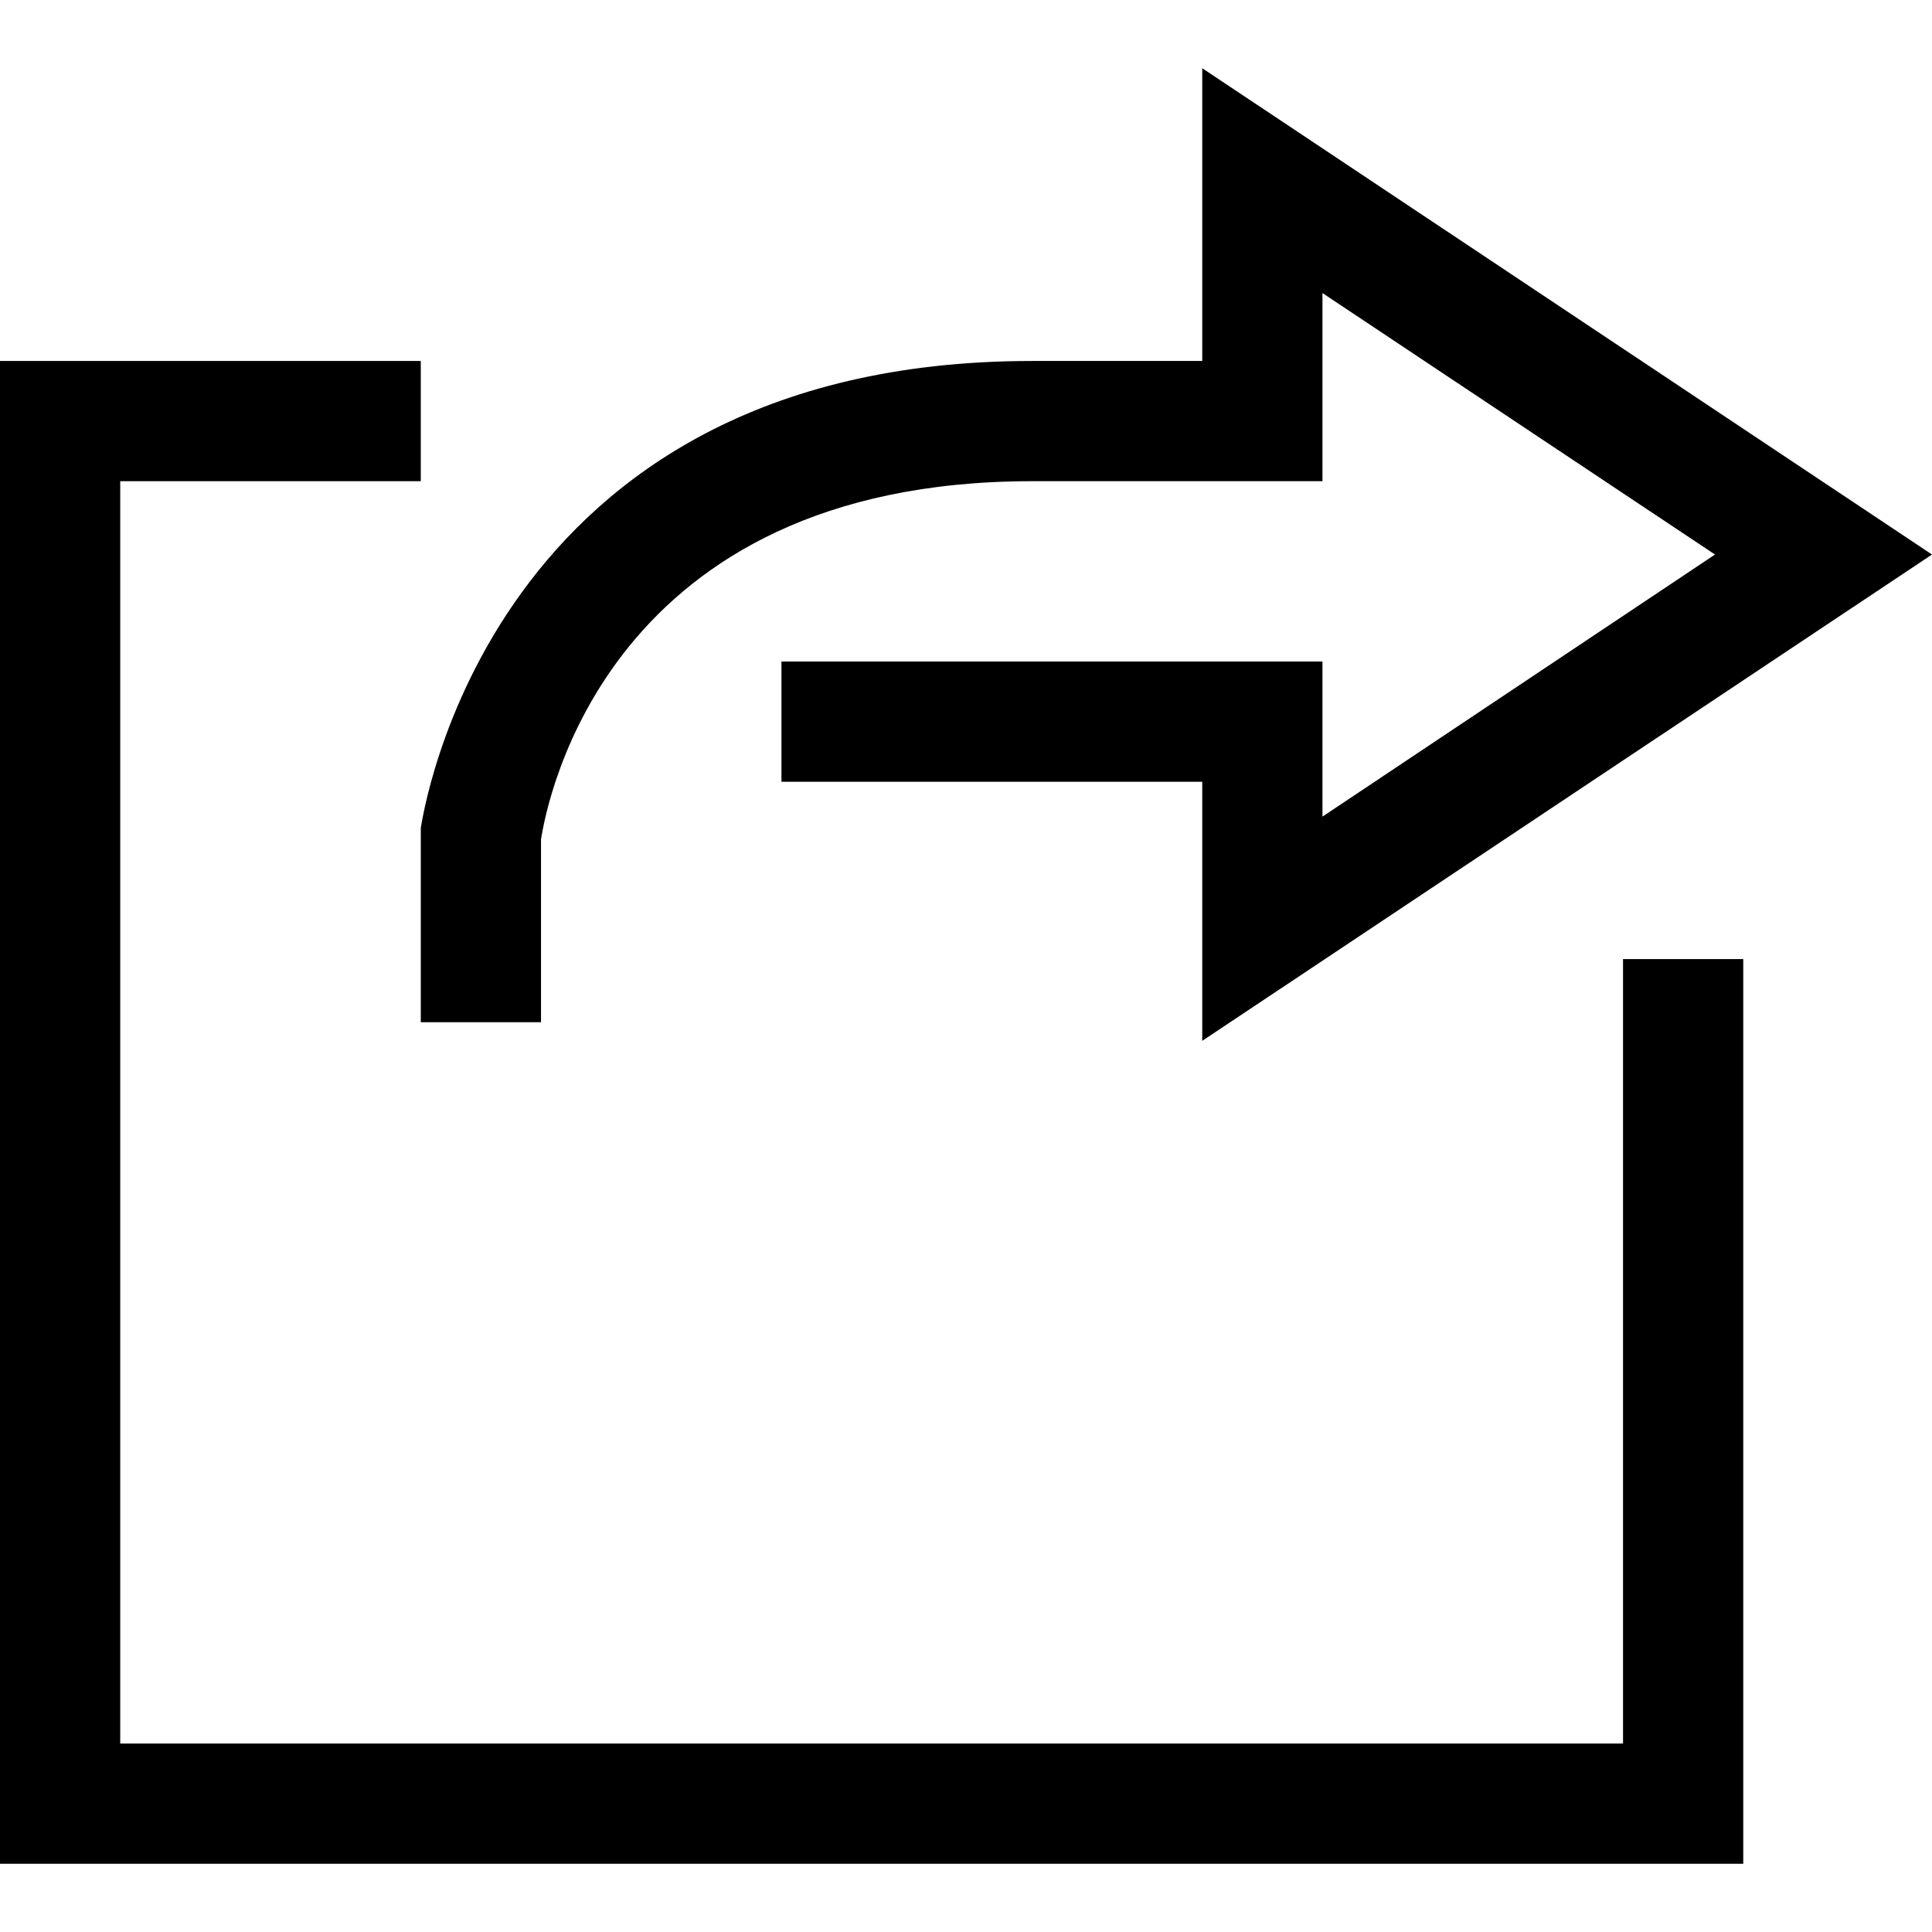
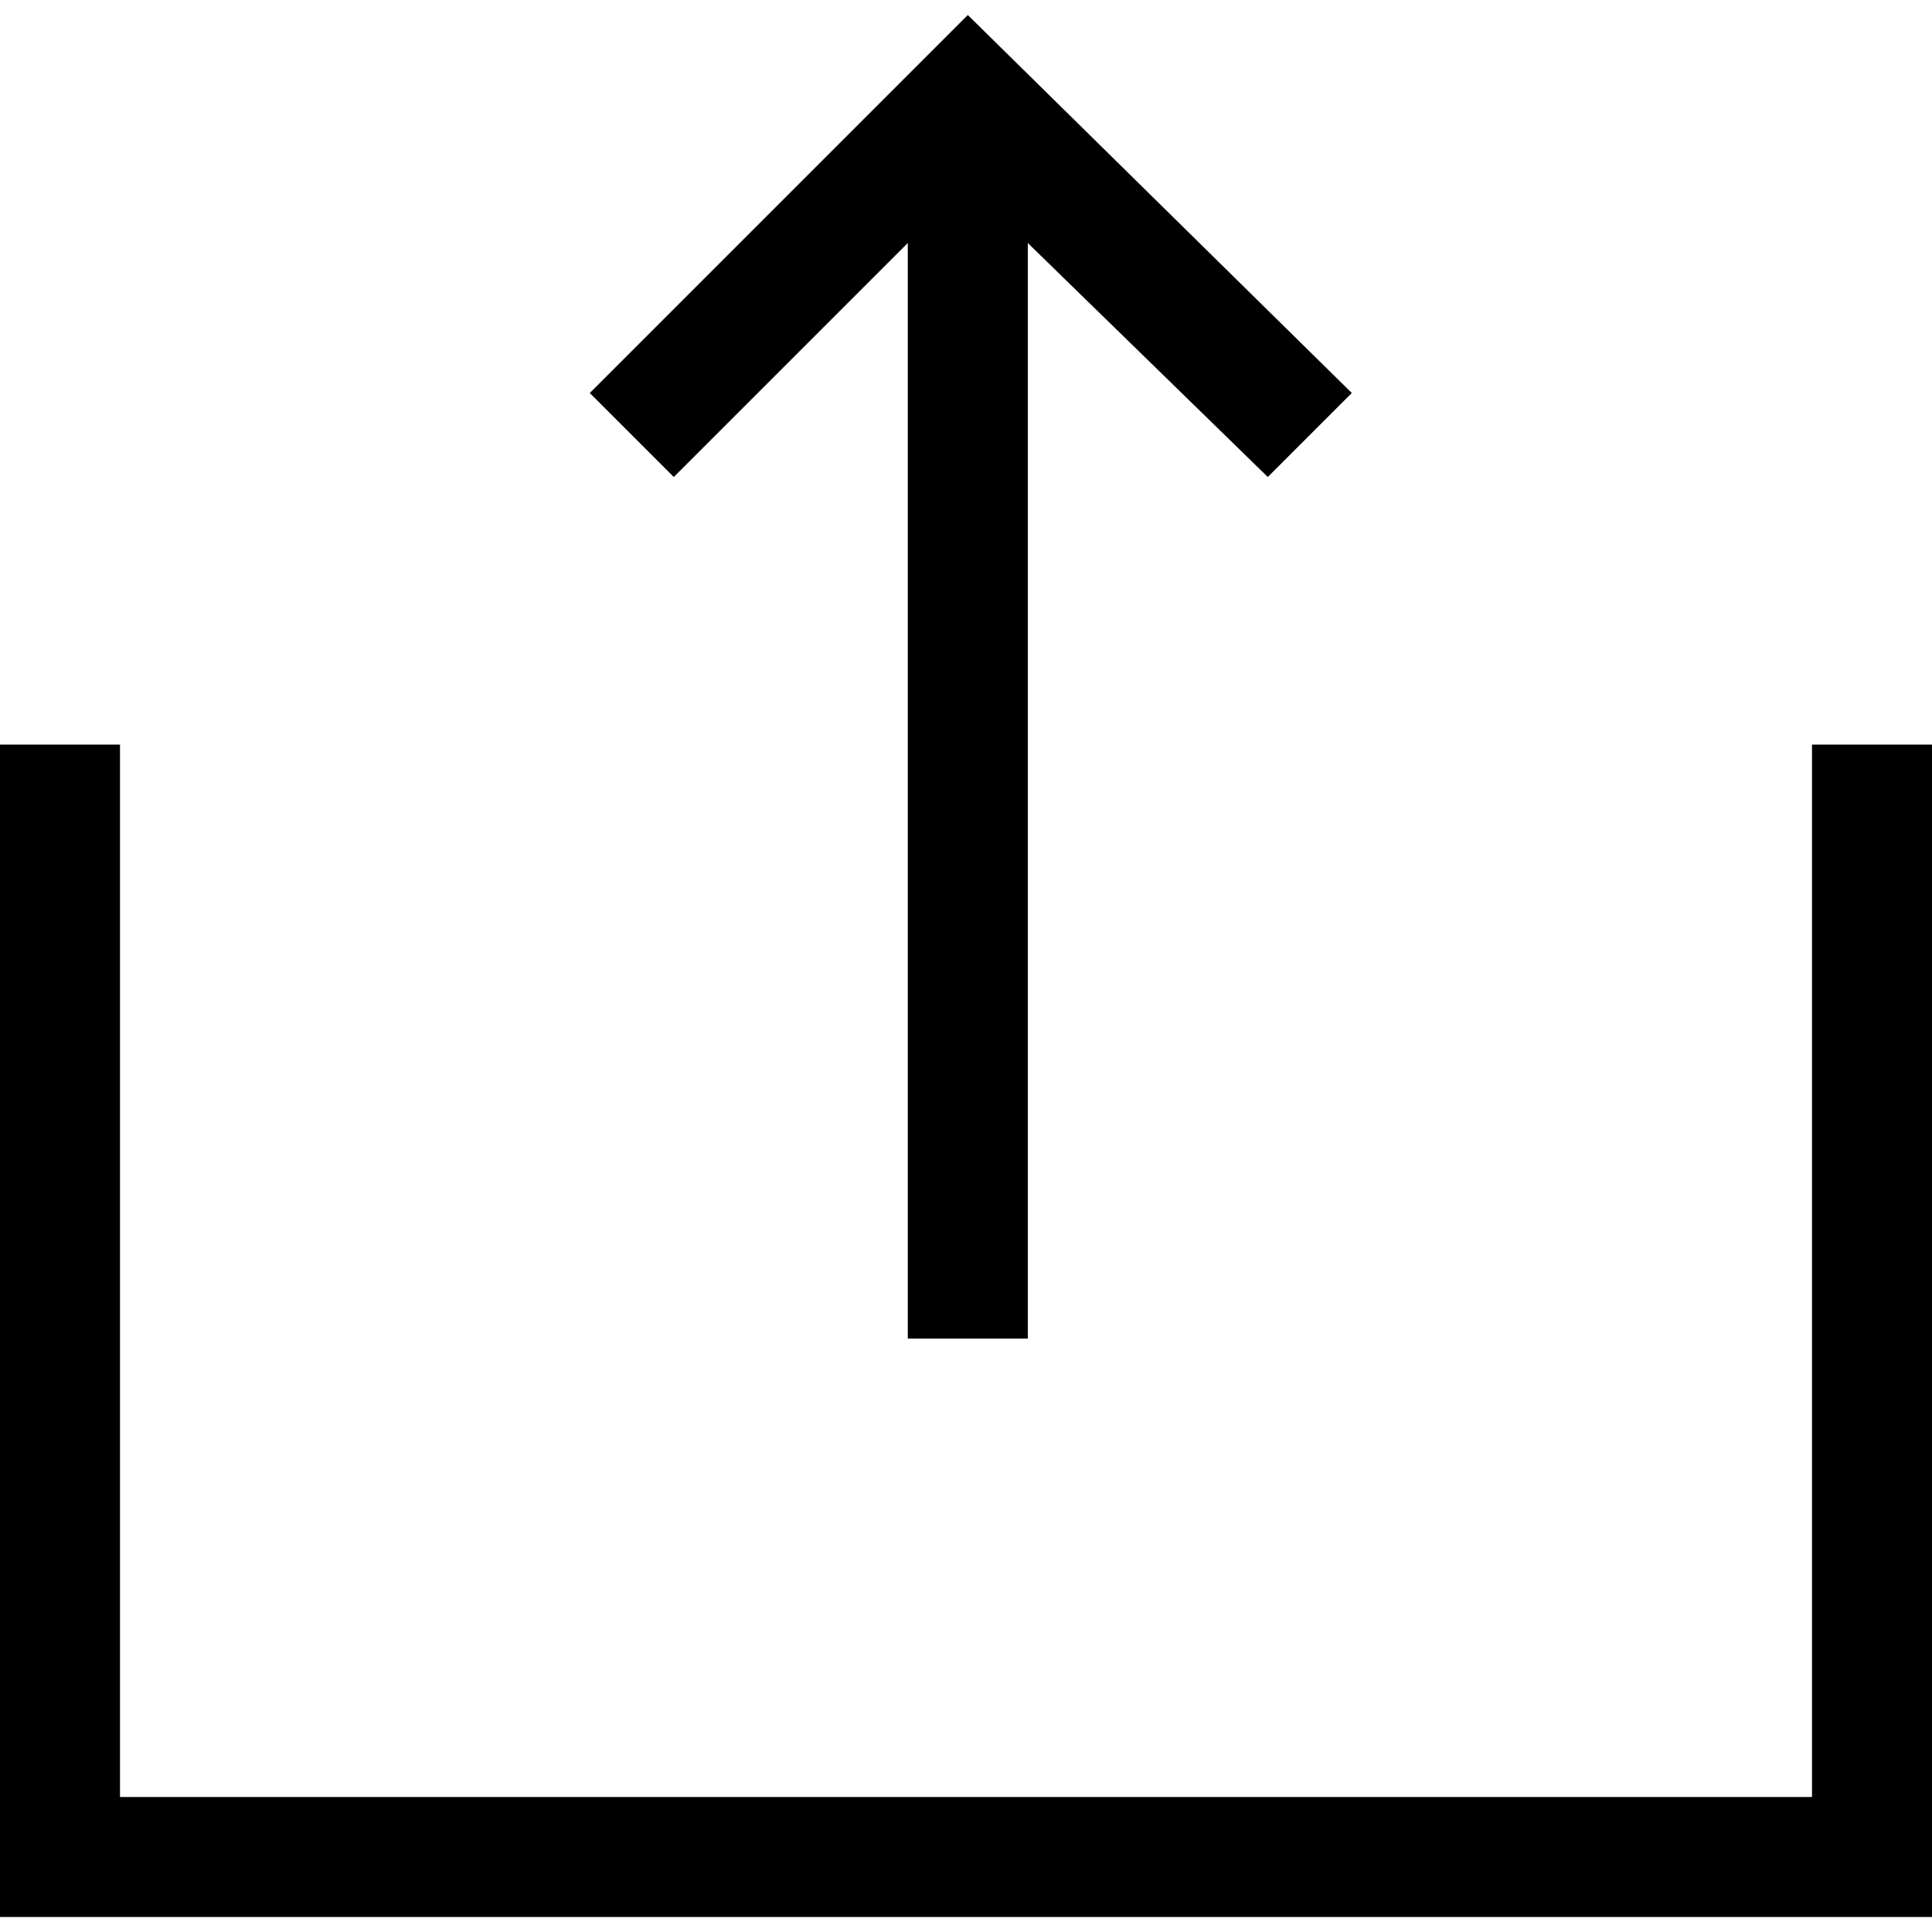
- <svg xmlns="http://www.w3.org/2000/svg" height="1em" width="1em" viewBox="0 0 32.14 29.87" fill="currentColor">
-   <path d="m20,16.18v-4.31h-7v-2h9v2.58l6.53-4.36-6.53-4.35v3.13h-4.83c-7.07,0-8.07,5.32-8.17,5.96v3.04h-2v-3.23c.02-.08,1.06-7.77,10.17-7.77h2.83V0l12.14,8.09-12.14,8.09Z" />
-   <polygon points="29 29.87 0 29.87 0 4.87 7 4.87 7 6.87 2 6.87 2 27.87 27 27.87 27 14.82 29 14.82 29 29.87" />
+ <svg xmlns="http://www.w3.org/2000/svg" height="1em" width="1em" viewBox="0 0 32.2 31.7" fill="currentColor">
+   <polygon points="15.13 3.8 11.23 7.7 9.83 6.3 16.13 0 22.53 6.3 21.13 7.7 17.13 3.8 17.13 22.06 15.13 22.06 15.13 3.8" />
+   <polygon points="0 12.16 2 12.16 2 29.7 30.2 29.7 30.2 12.16 32.2 12.16 32.2 31.7 0 31.7 0 12.16" />
</svg>
